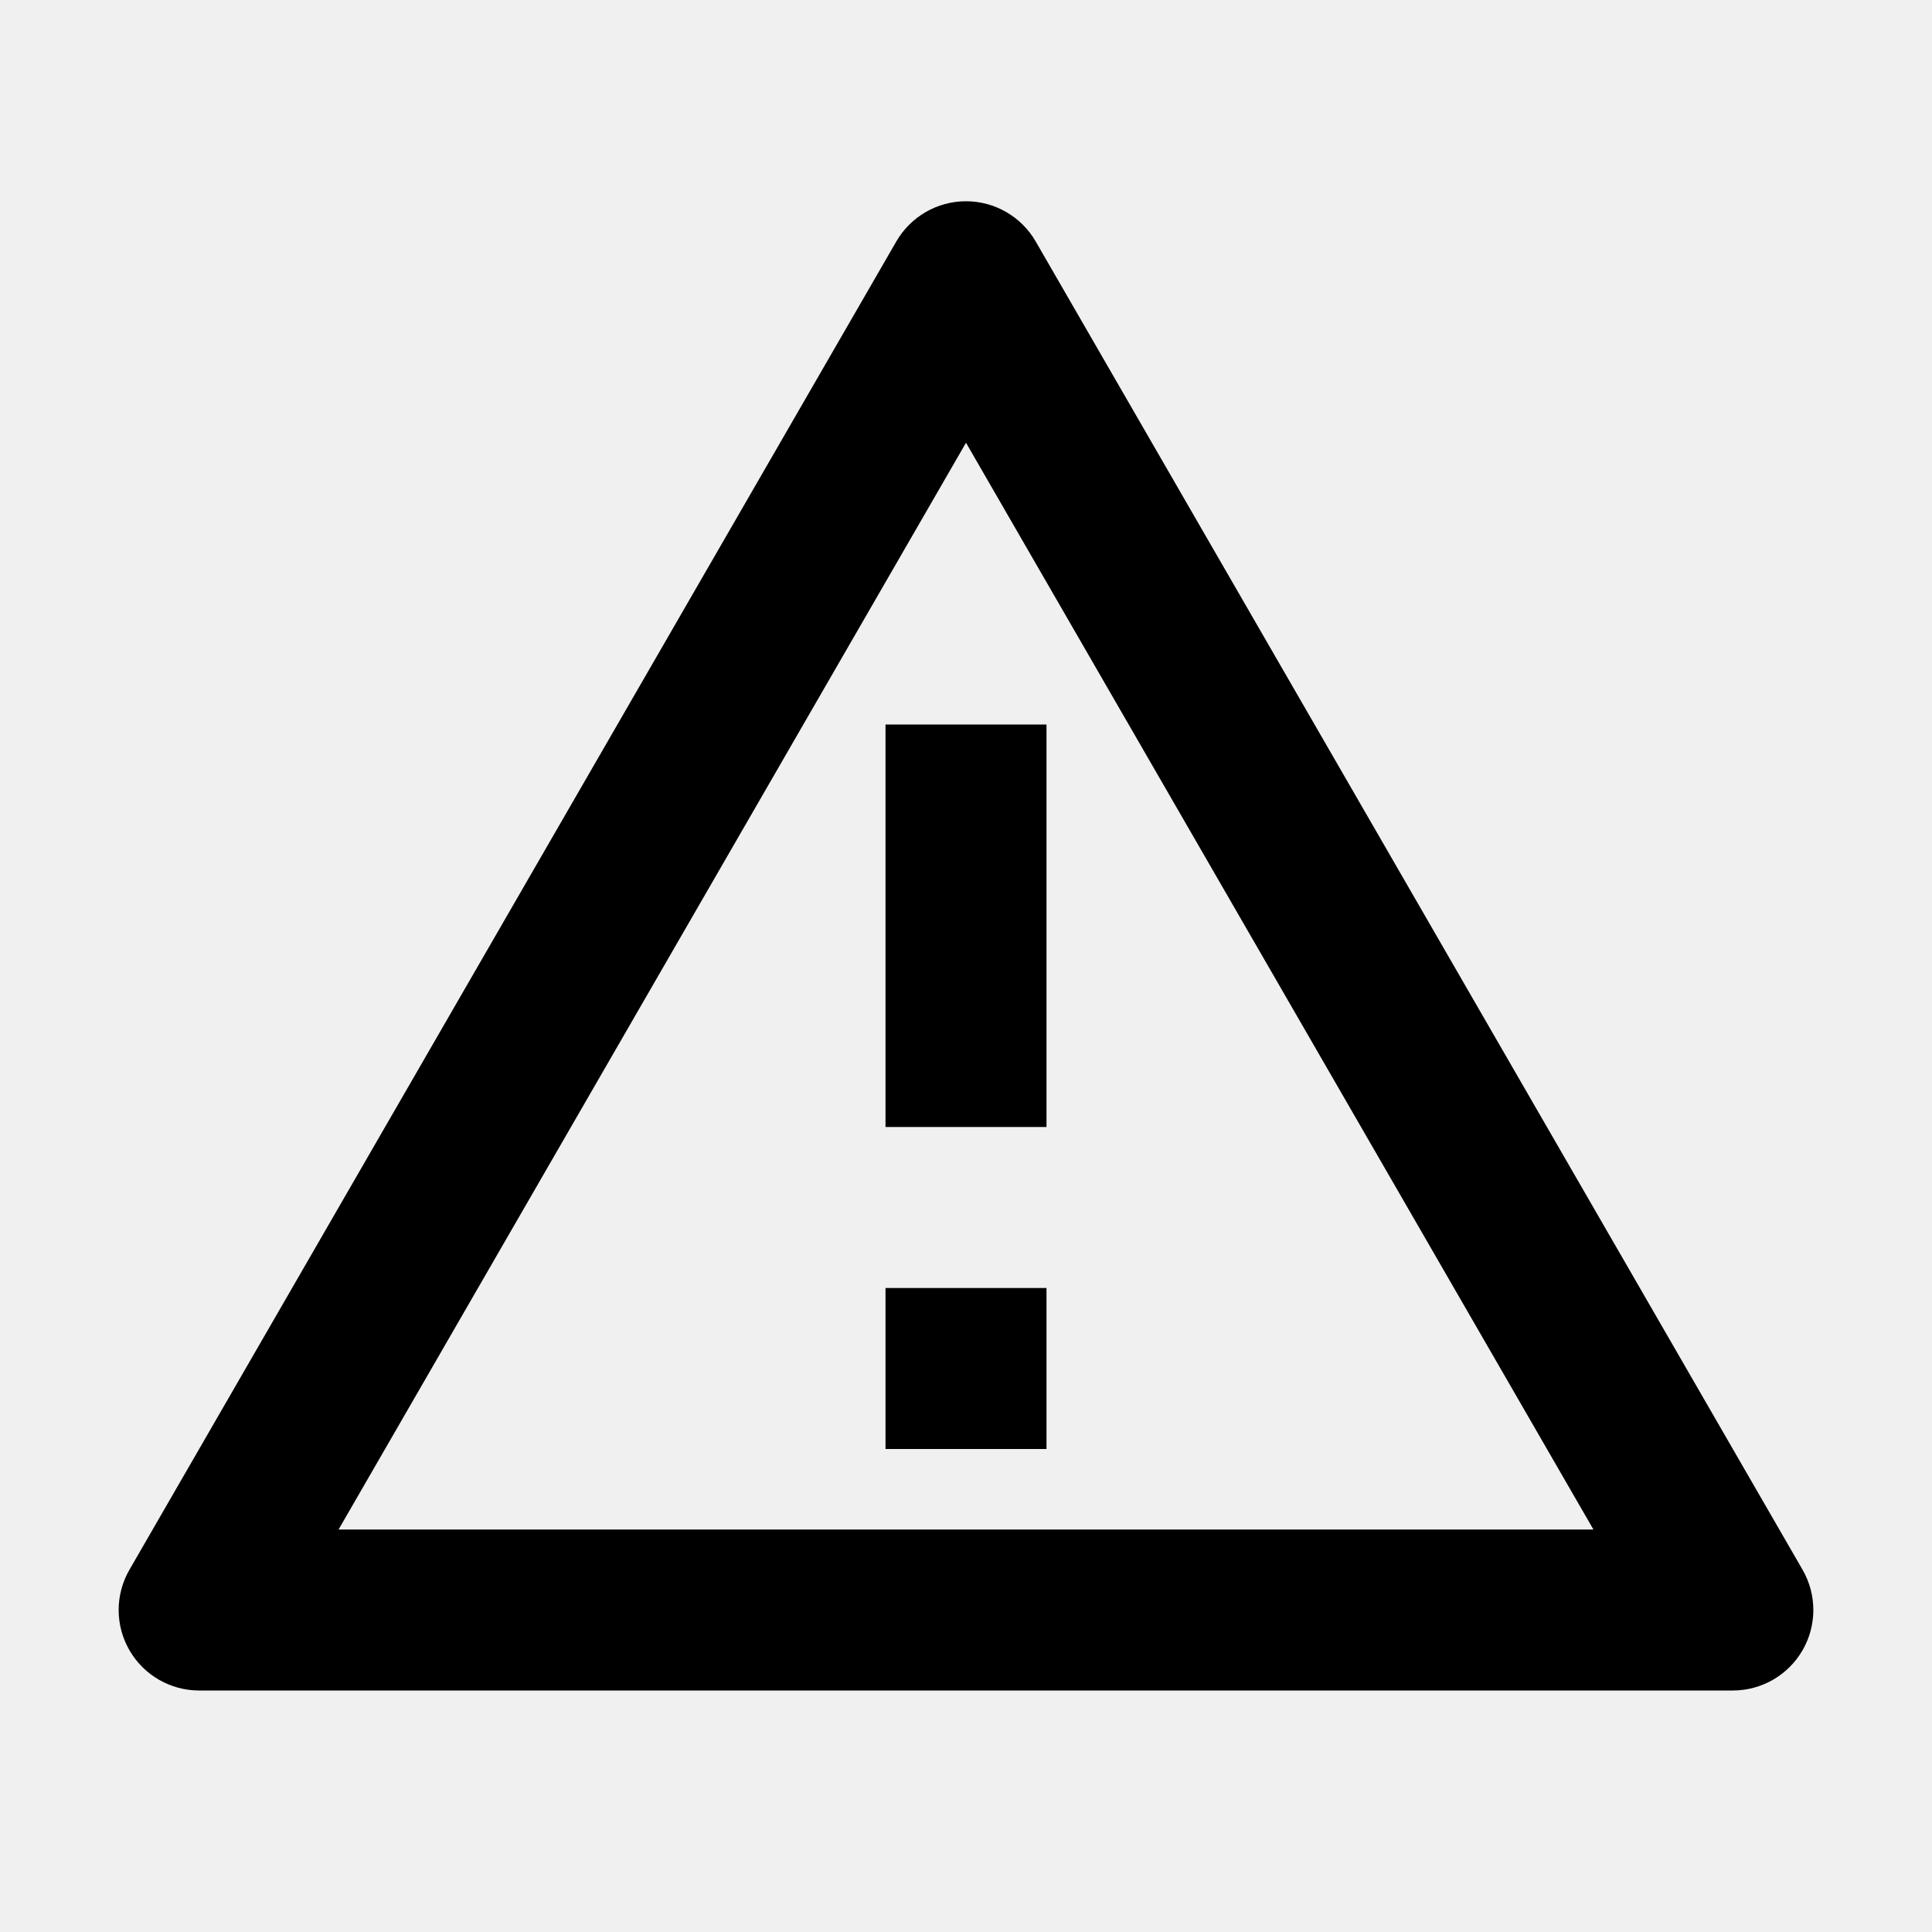
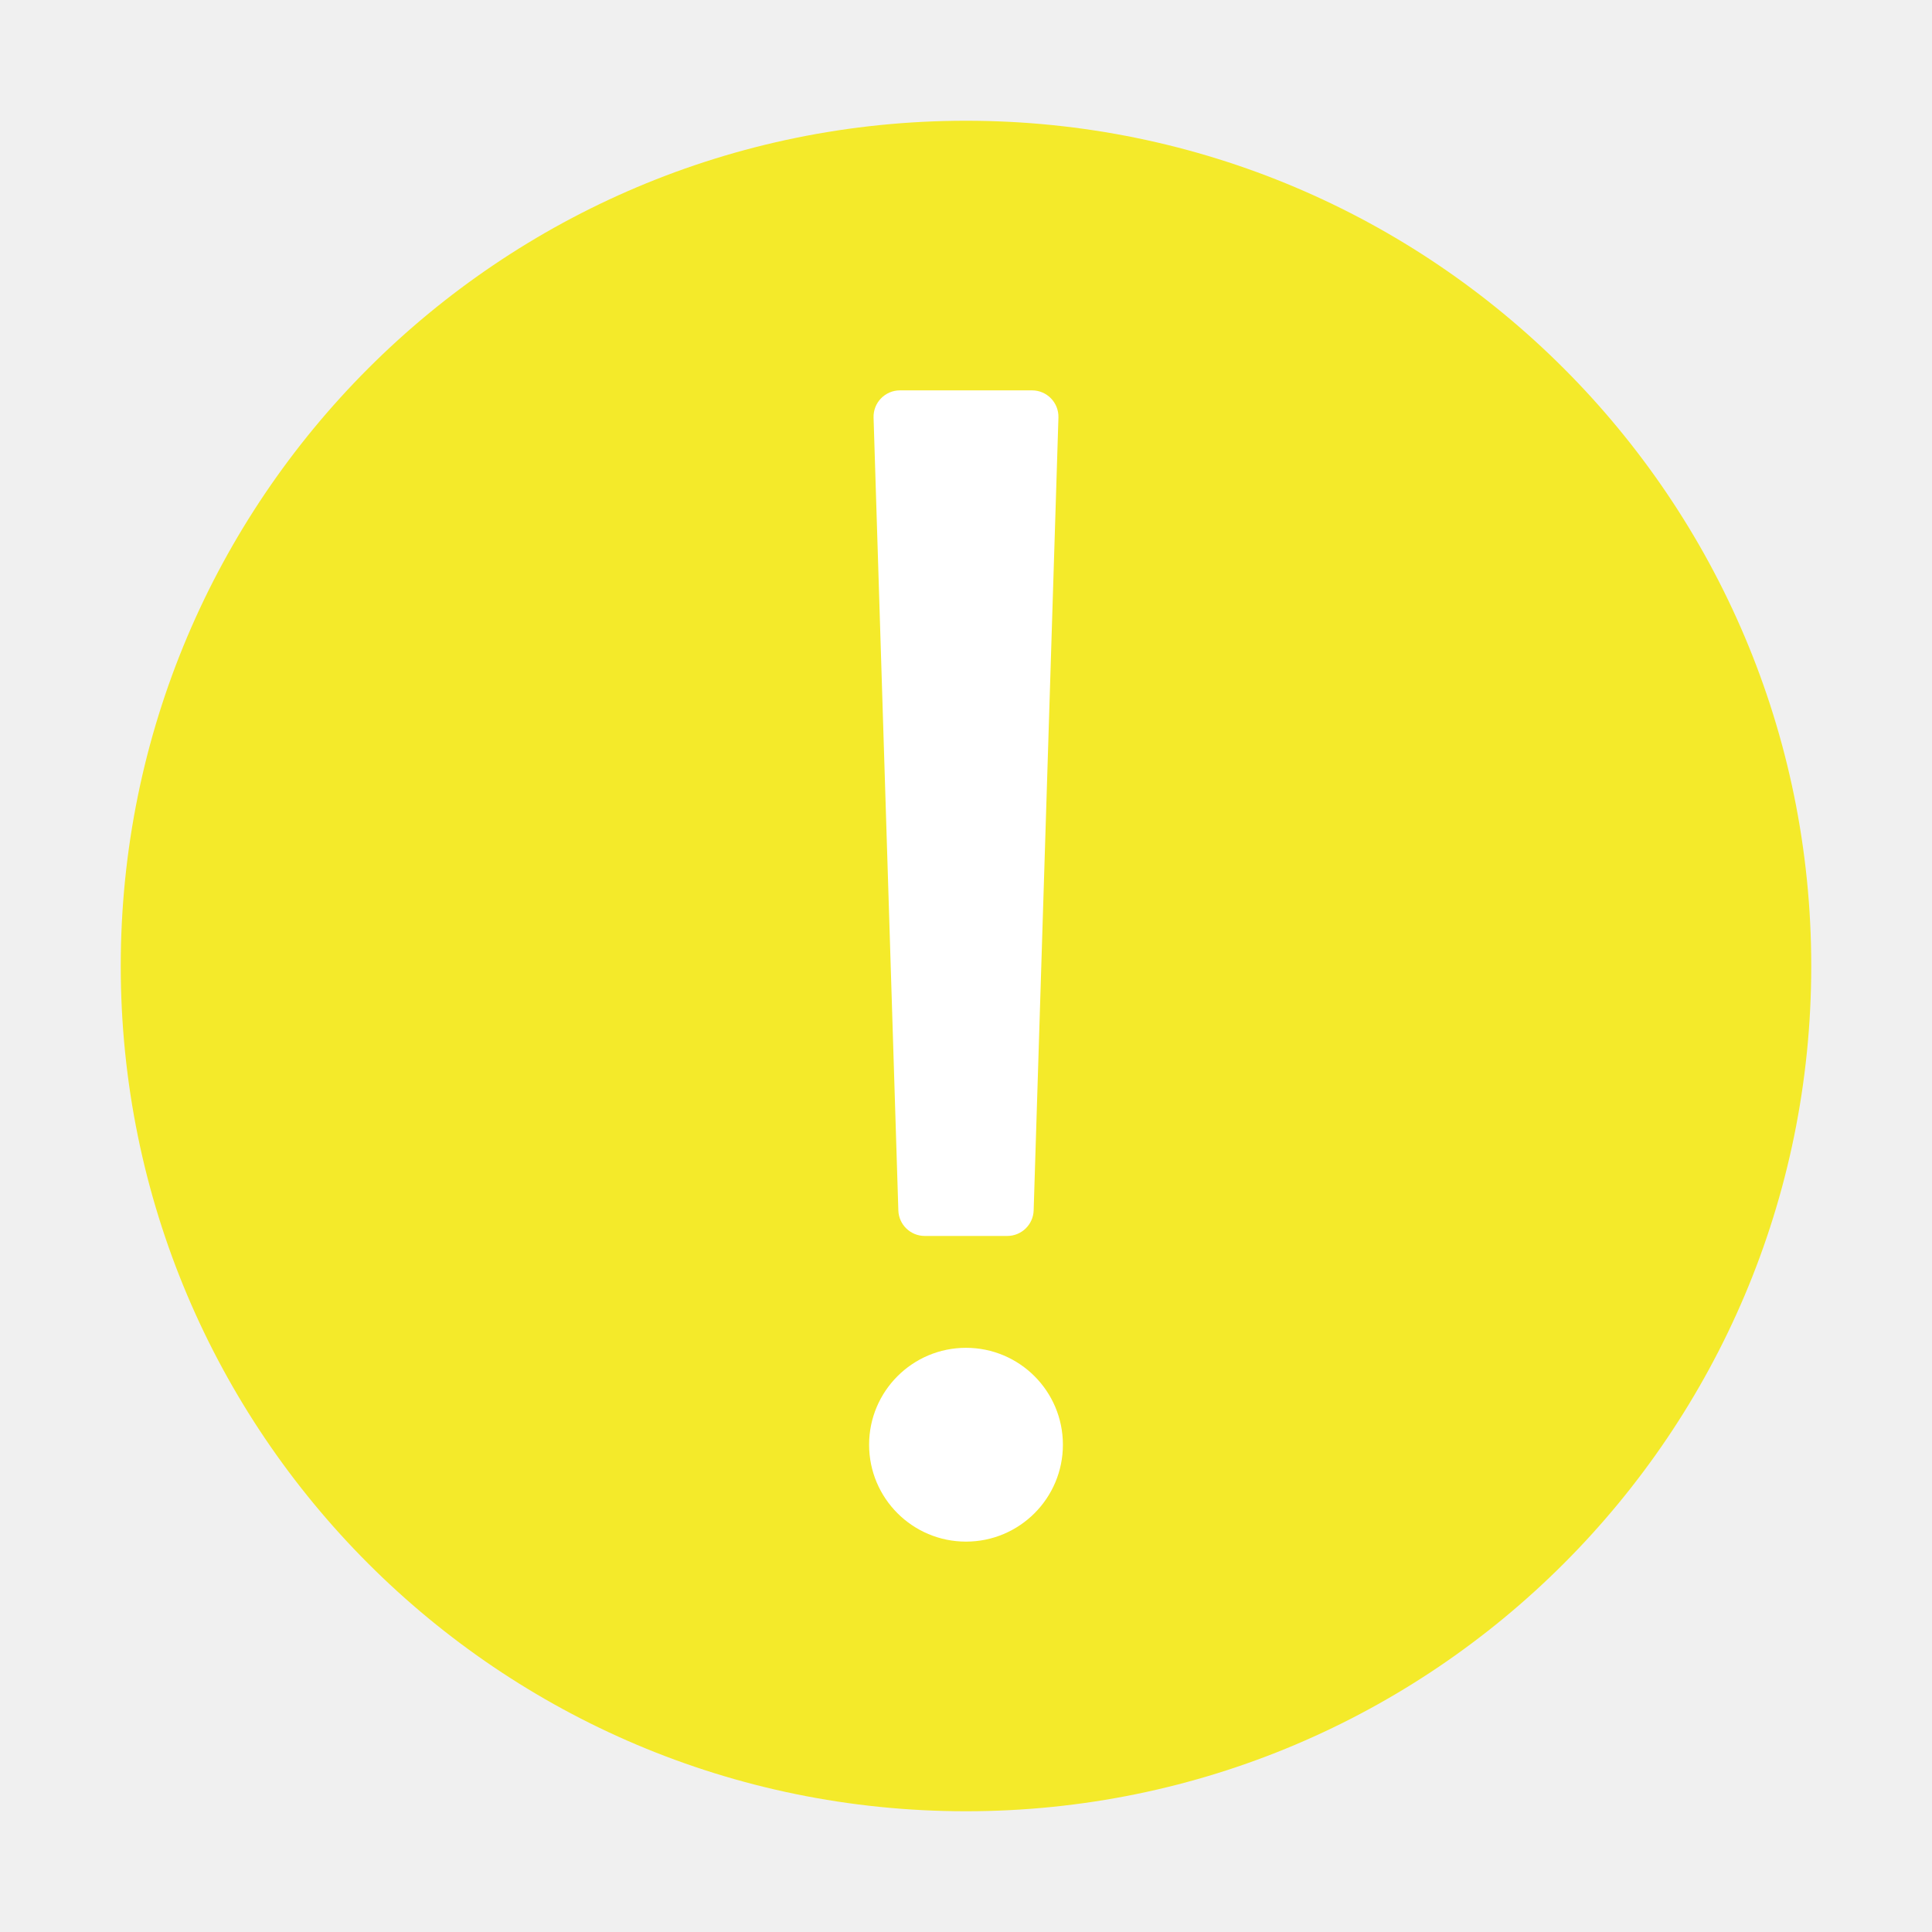
- <svg xmlns="http://www.w3.org/2000/svg" viewBox="0 0 24 24" width="24" height="24">
-   <path fill="none" d="M0 0h24v24H0z" />
-   <path d="M12.866 3l9.526 16.5a1 1 0 0 1-.866 1.5H2.474a1 1 0 0 1-.866-1.5L11.134 3a1 1 0 0 1 1.732 0zm-8.66 16h15.588L12 5.5 4.206 19zM11 16h2v2h-2v-2zm0-7h2v5h-2V9z" />
+ <svg xmlns="http://www.w3.org/2000/svg" t="1681292523982" class="icon" viewBox="0 0 1024 1024" version="1.1" p-id="39413" width="200" height="200">
+   <path d="M512 512m-448 0a448 448 0 1 0 896 0 448 448 0 1 0-896 0Z" fill="#f4ea2a" p-id="39414" data-spm-anchor-id="a313x.7781069.0.i59" class="selected" />
+   <path d="M533.87 655.08h-43.74c-7.56 0-13.76-6-13.99-13.56l-13.13-420.18c-0.25-7.9 6.09-14.44 13.99-14.44h70c7.9 0 14.24 6.54 13.99 14.44l-13.13 420.18c-0.23 7.55-6.43 13.56-13.99 13.56z" fill="#FFFFFF" p-id="39415" />
+   <path d="M512 765.73m-51.36 0a51.36 51.36 0 1 0 102.72 0 51.36 51.36 0 1 0-102.72 0Z" fill="#FFFFFF" p-id="39416" />
</svg>
